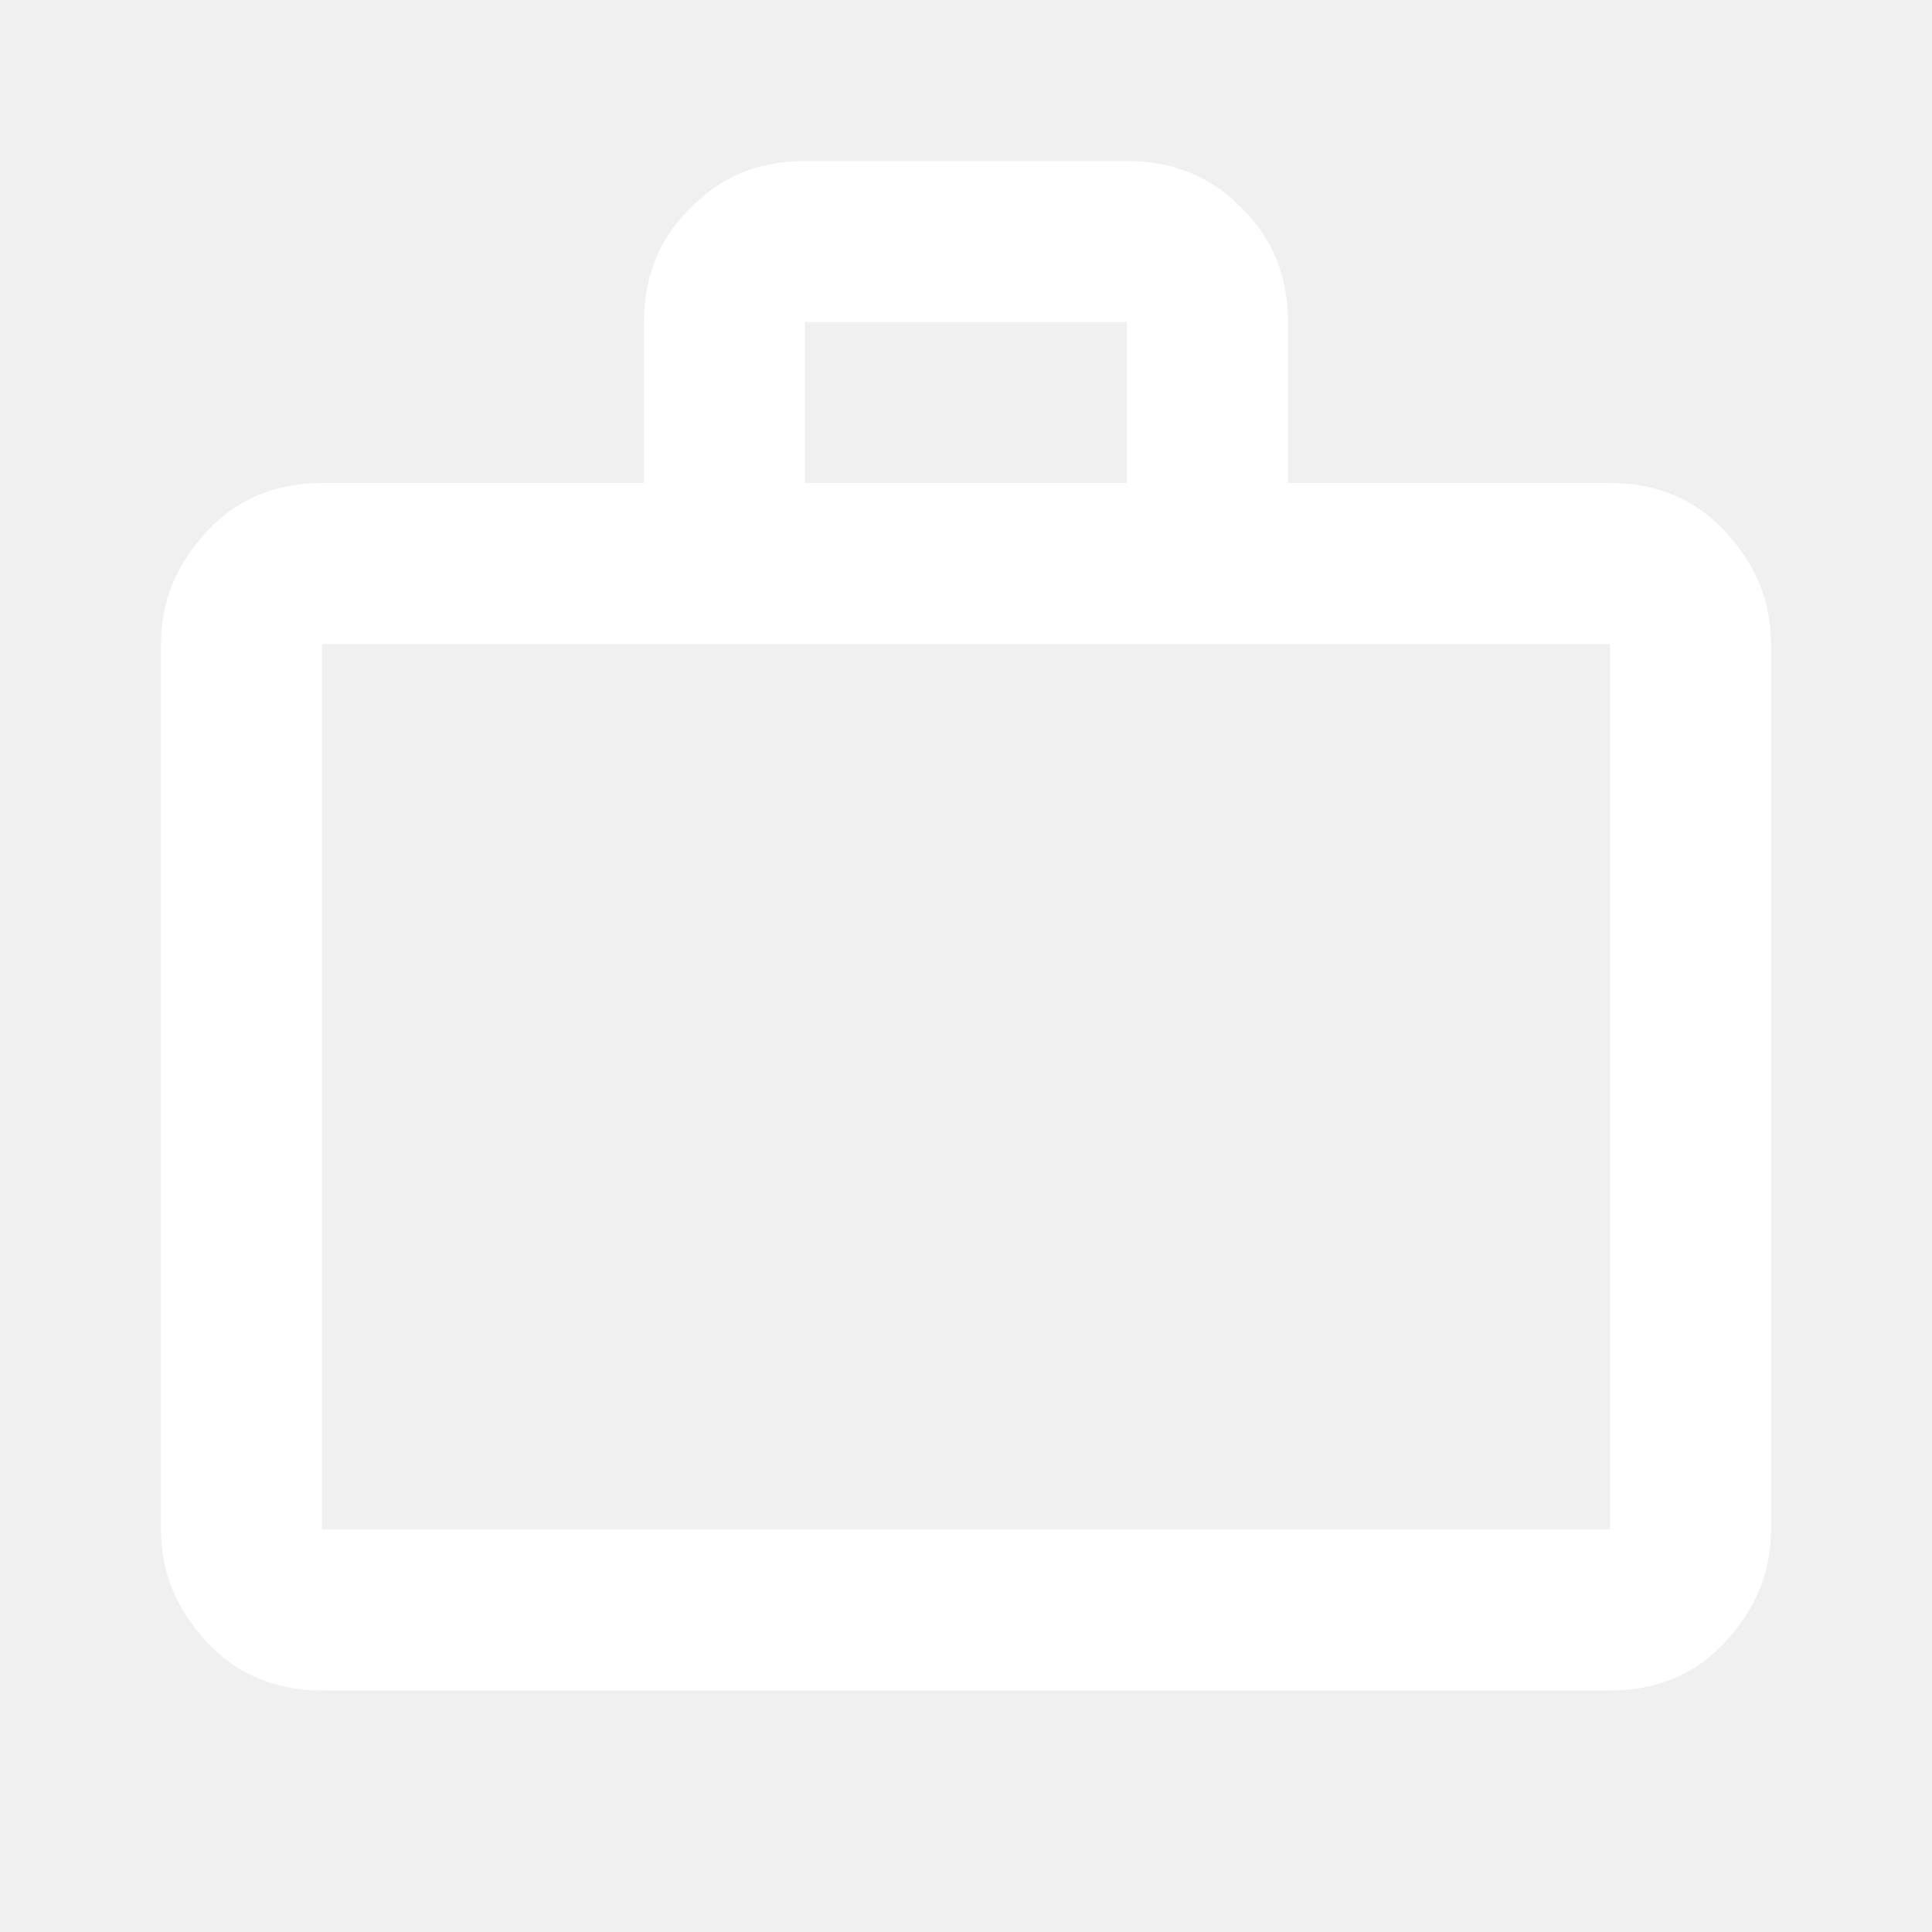
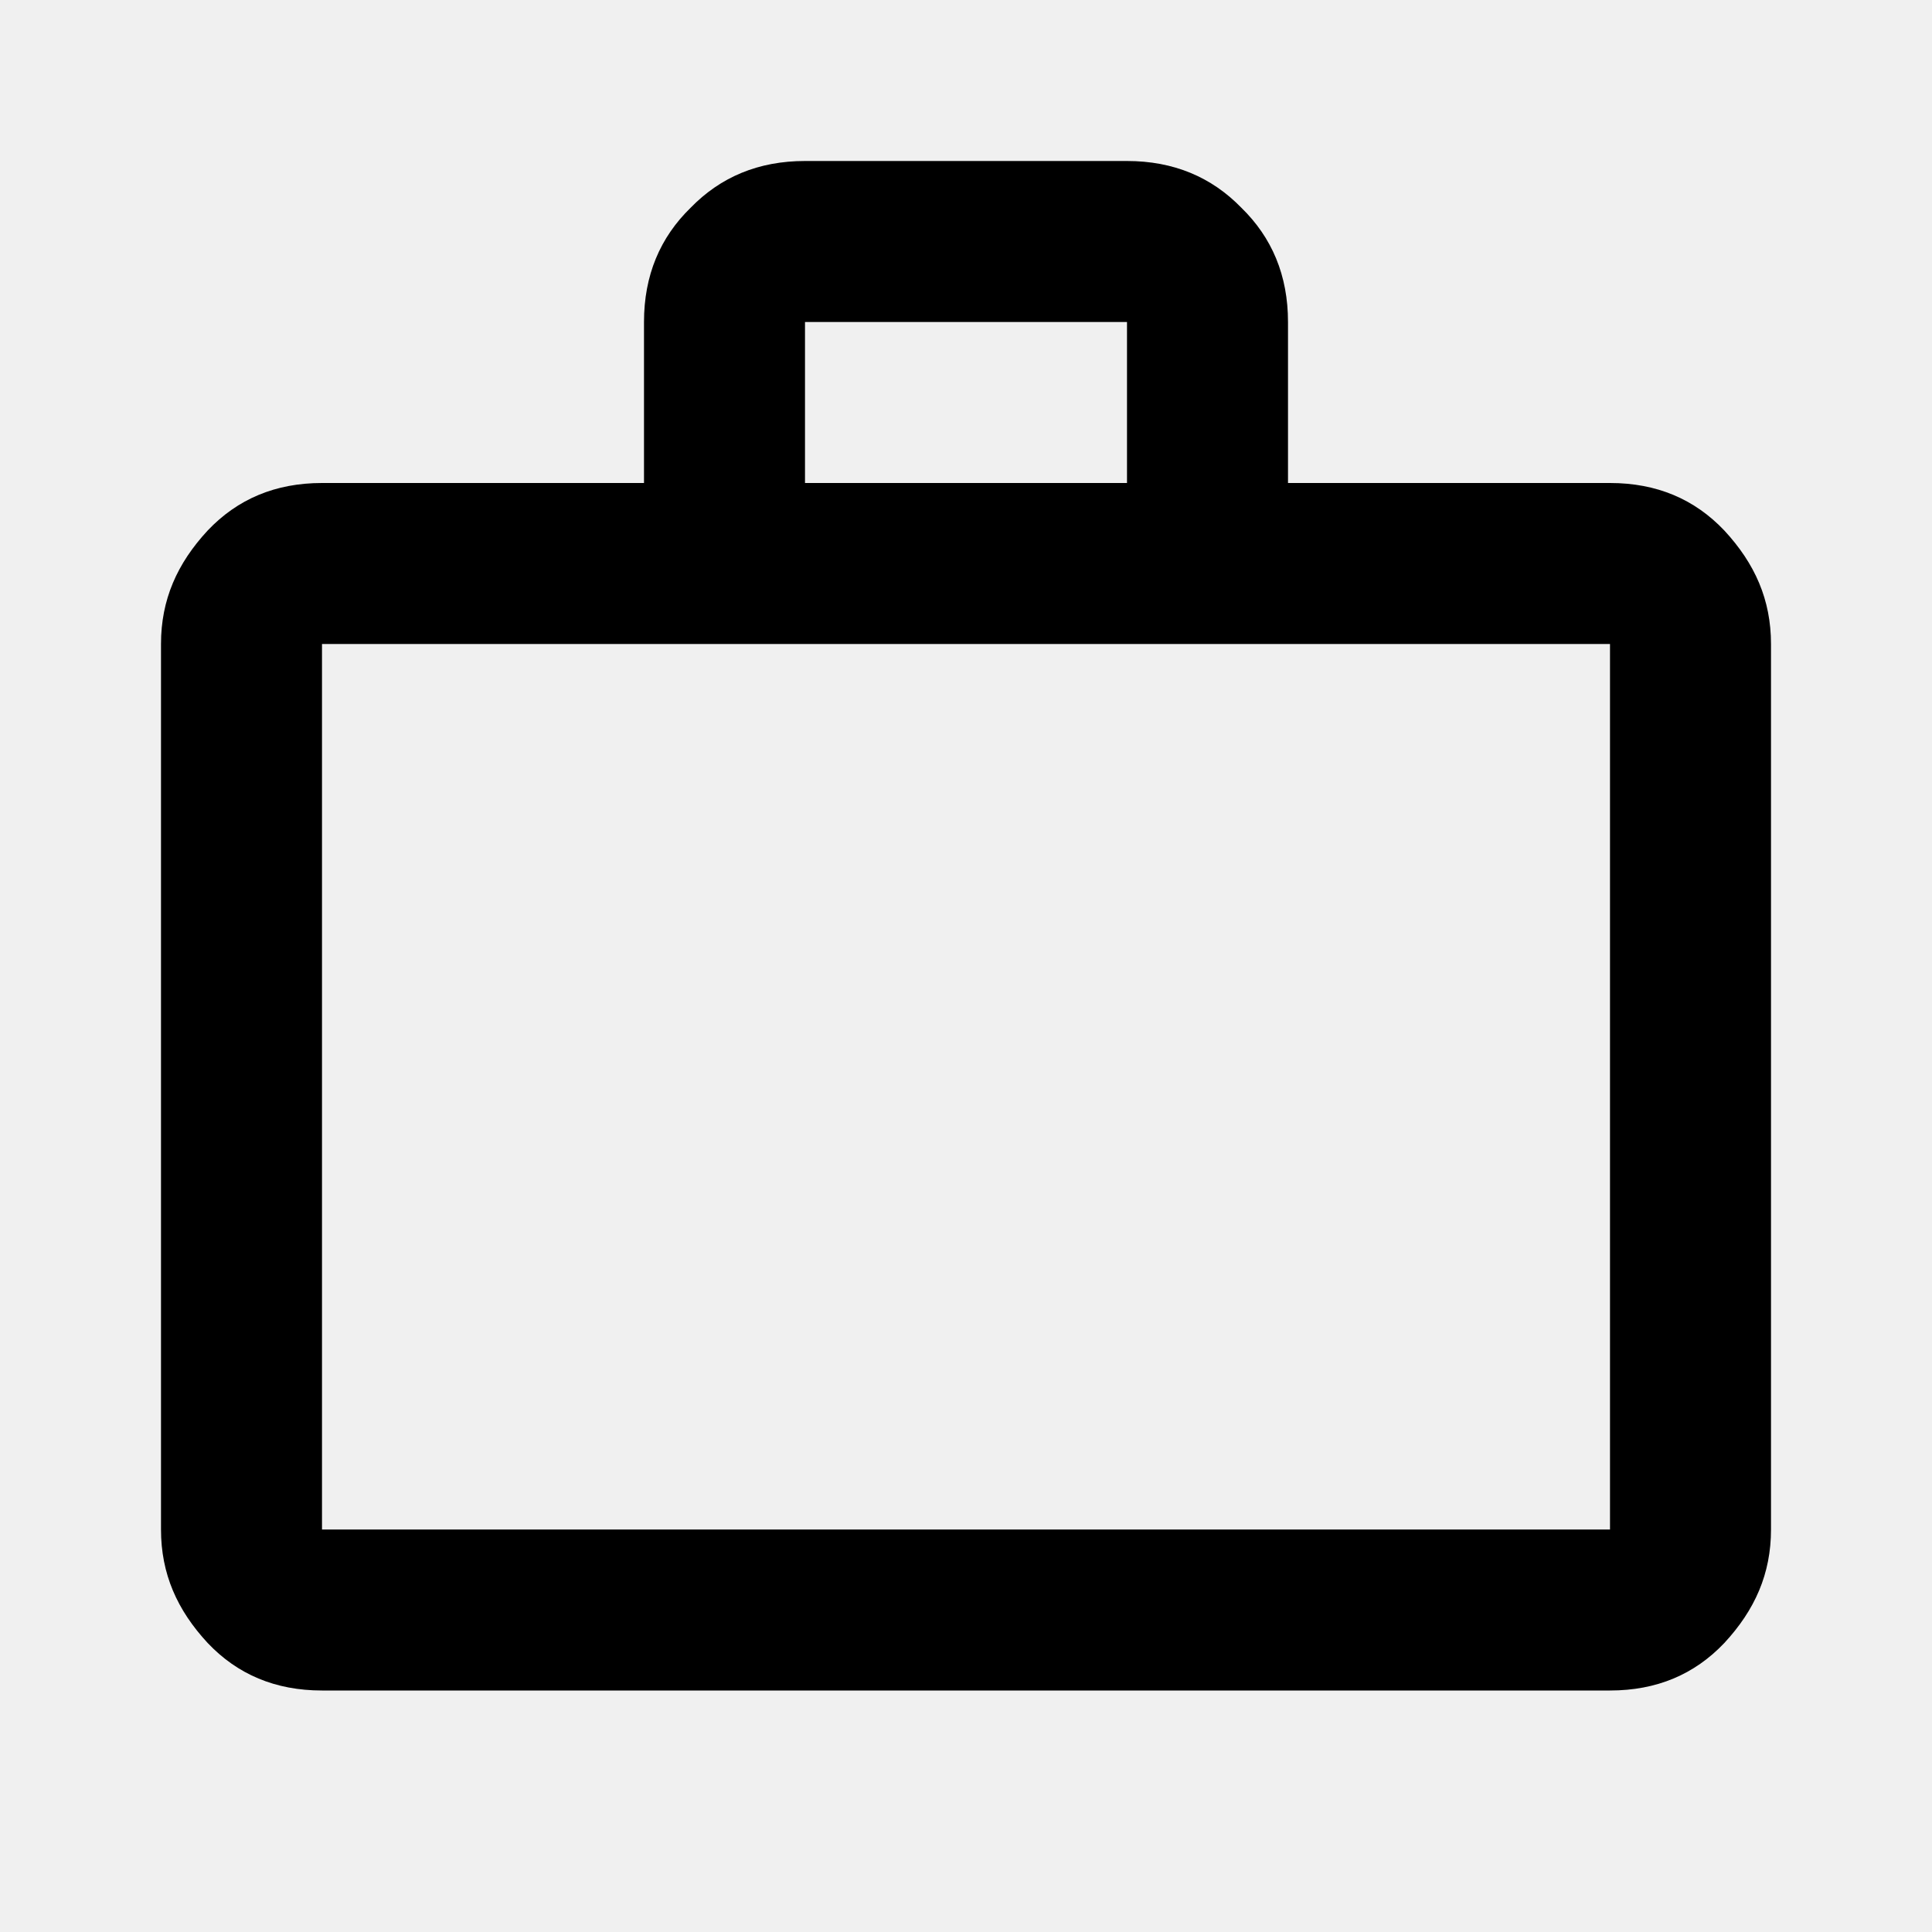
<svg xmlns="http://www.w3.org/2000/svg" width="24" height="24" viewBox="0 0 24 24">
-   <path fill="#fff" d="M20 6c.58 0 1.05.2 1.42.59c.38.41.58.86.58 1.41v11c0 .55-.2 1-.58 1.41c-.37.39-.84.59-1.42.59H4c-.58 0-1.05-.2-1.42-.59C2.2 20 2 19.55 2 19V8c0-.55.2-1 .58-1.41C2.95 6.2 3.42 6 4 6h4V4c0-.58.2-1.05.58-1.42C8.95 2.2 9.42 2 10 2h4c.58 0 1.05.2 1.42.58c.38.37.58.84.58 1.42v2zM4 8v11h16V8zm10-2V4h-4v2z" />
+   <path fill="#000" d="M20 6c.58 0 1.05.2 1.42.59c.38.41.58.86.58 1.41v11c0 .55-.2 1-.58 1.41c-.37.39-.84.59-1.42.59H4c-.58 0-1.05-.2-1.42-.59C2.2 20 2 19.55 2 19V8c0-.55.2-1 .58-1.41C2.95 6.2 3.42 6 4 6h4V4c0-.58.2-1.05.58-1.42C8.95 2.2 9.42 2 10 2h4c.58 0 1.05.2 1.42.58c.38.37.58.84.58 1.42v2zM4 8v11h16V8zm10-2V4h-4v2z" />
</svg>
